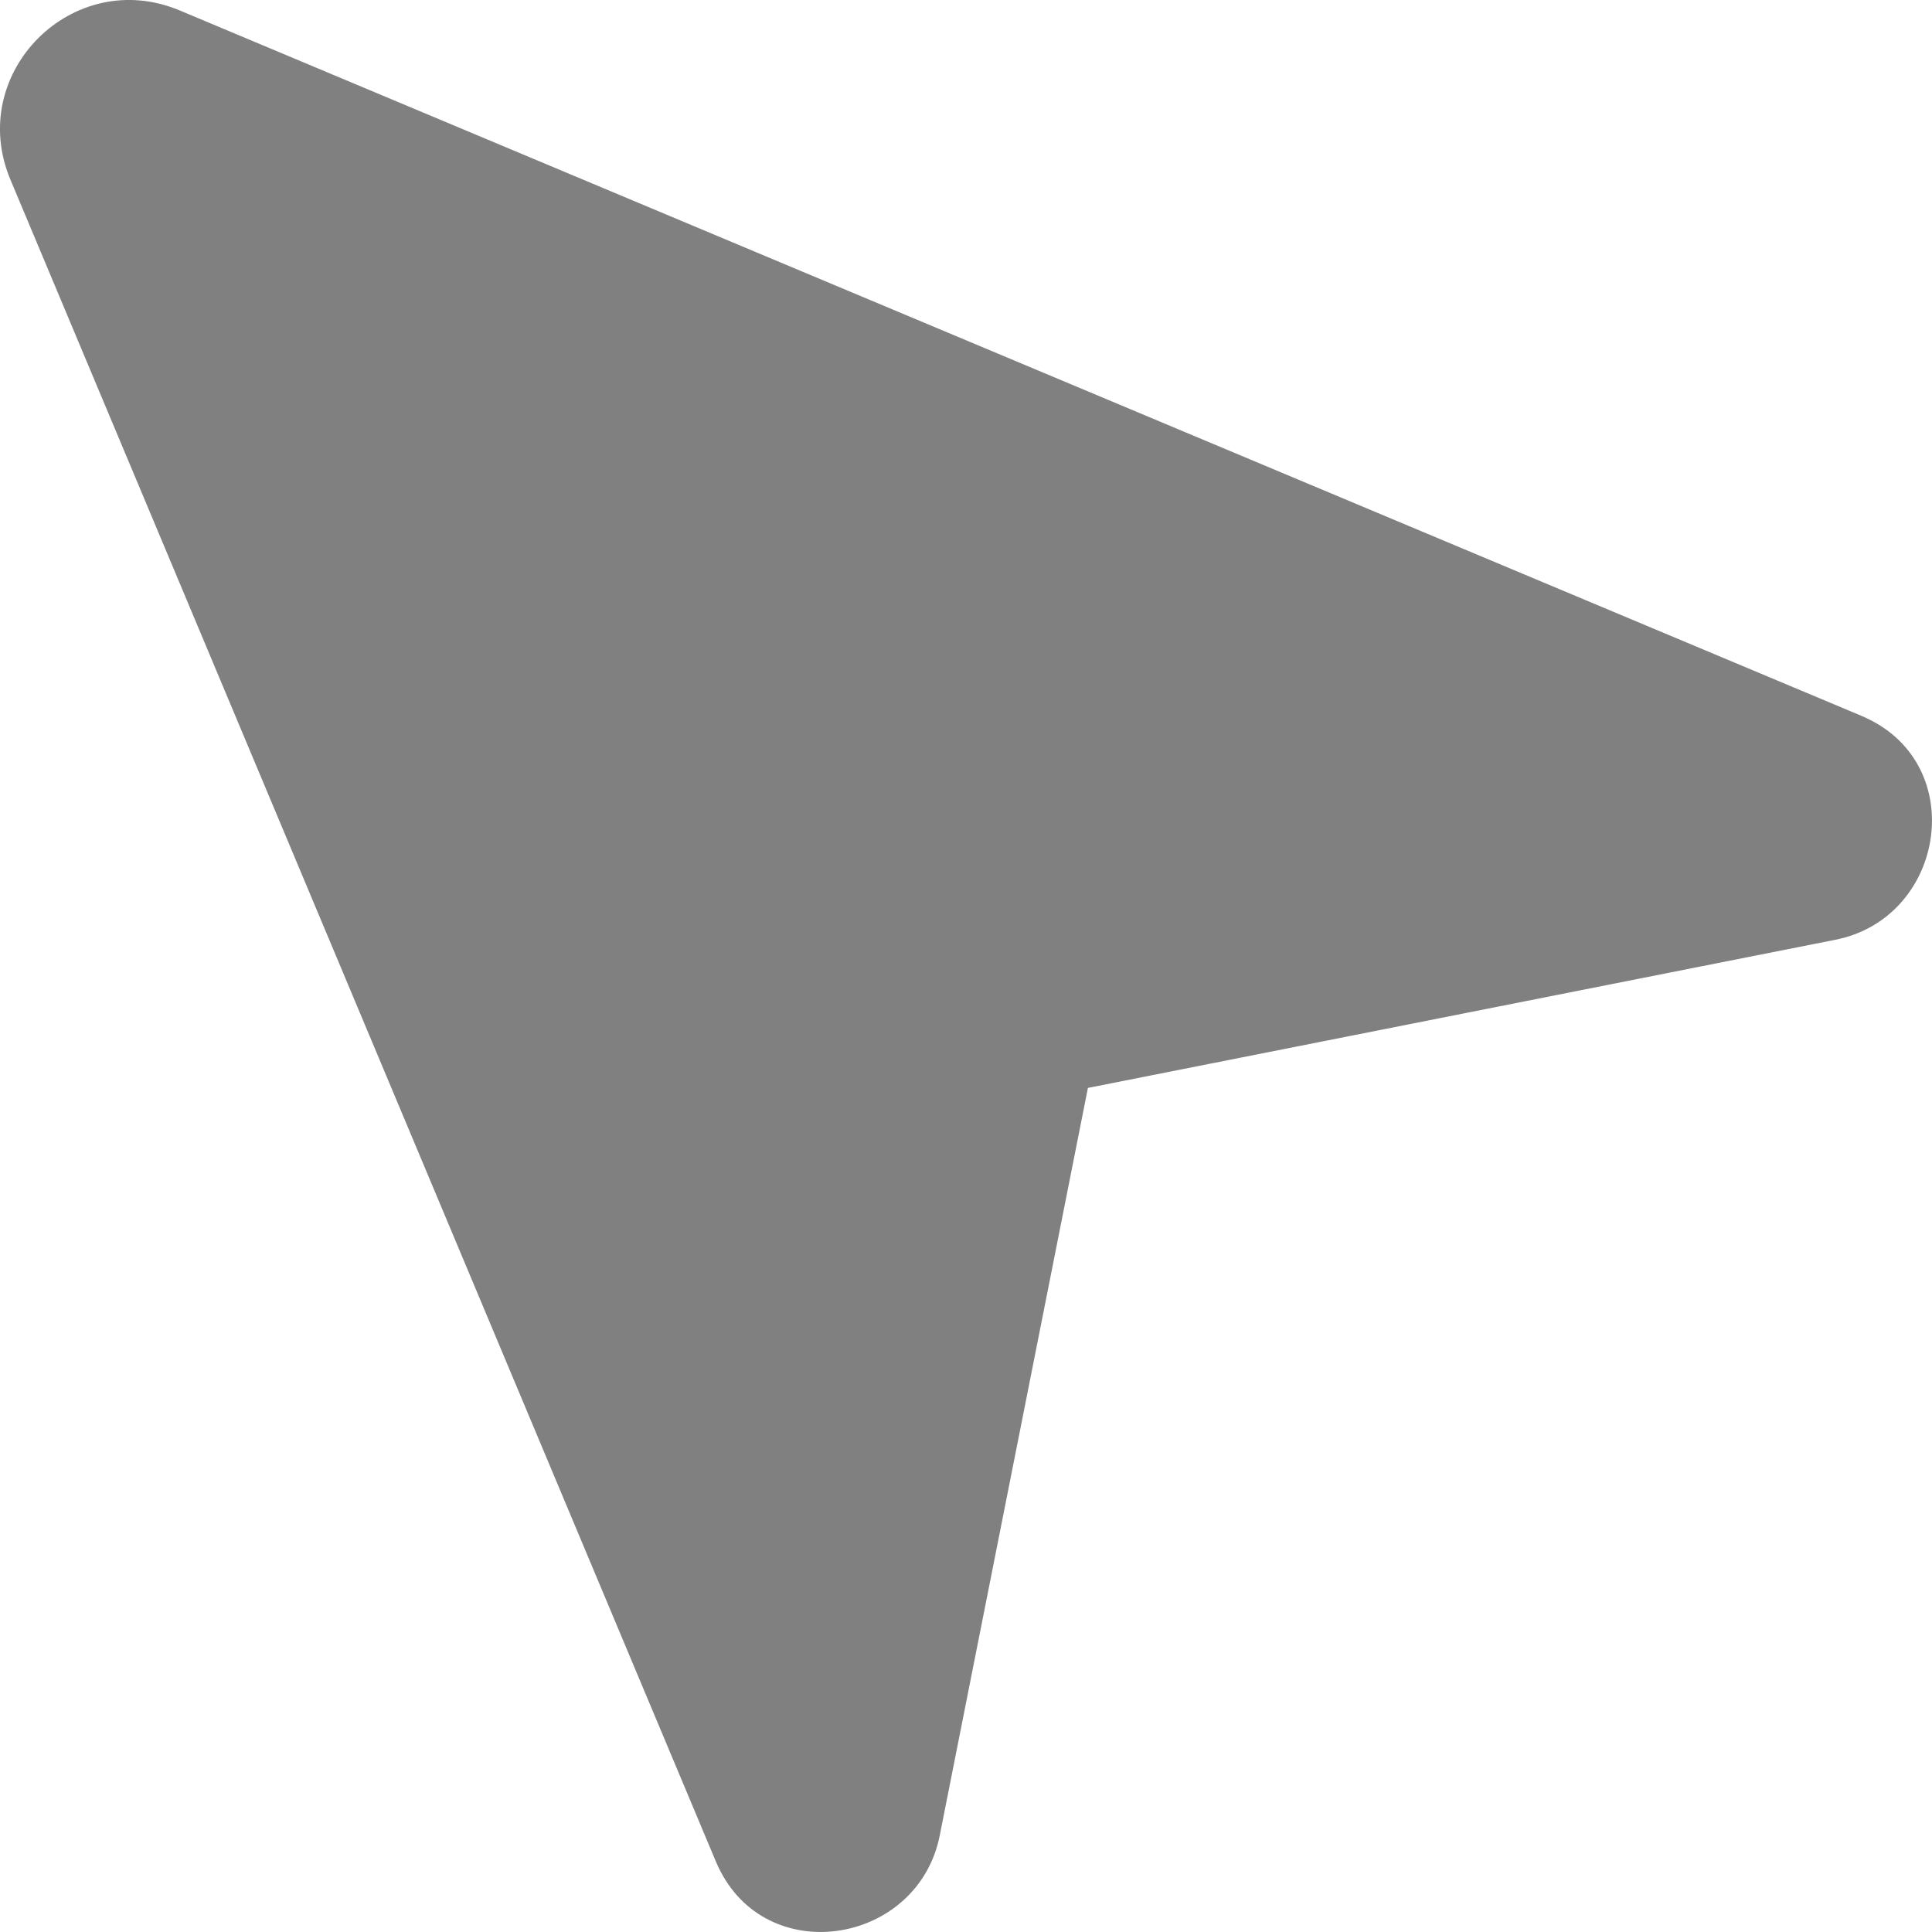
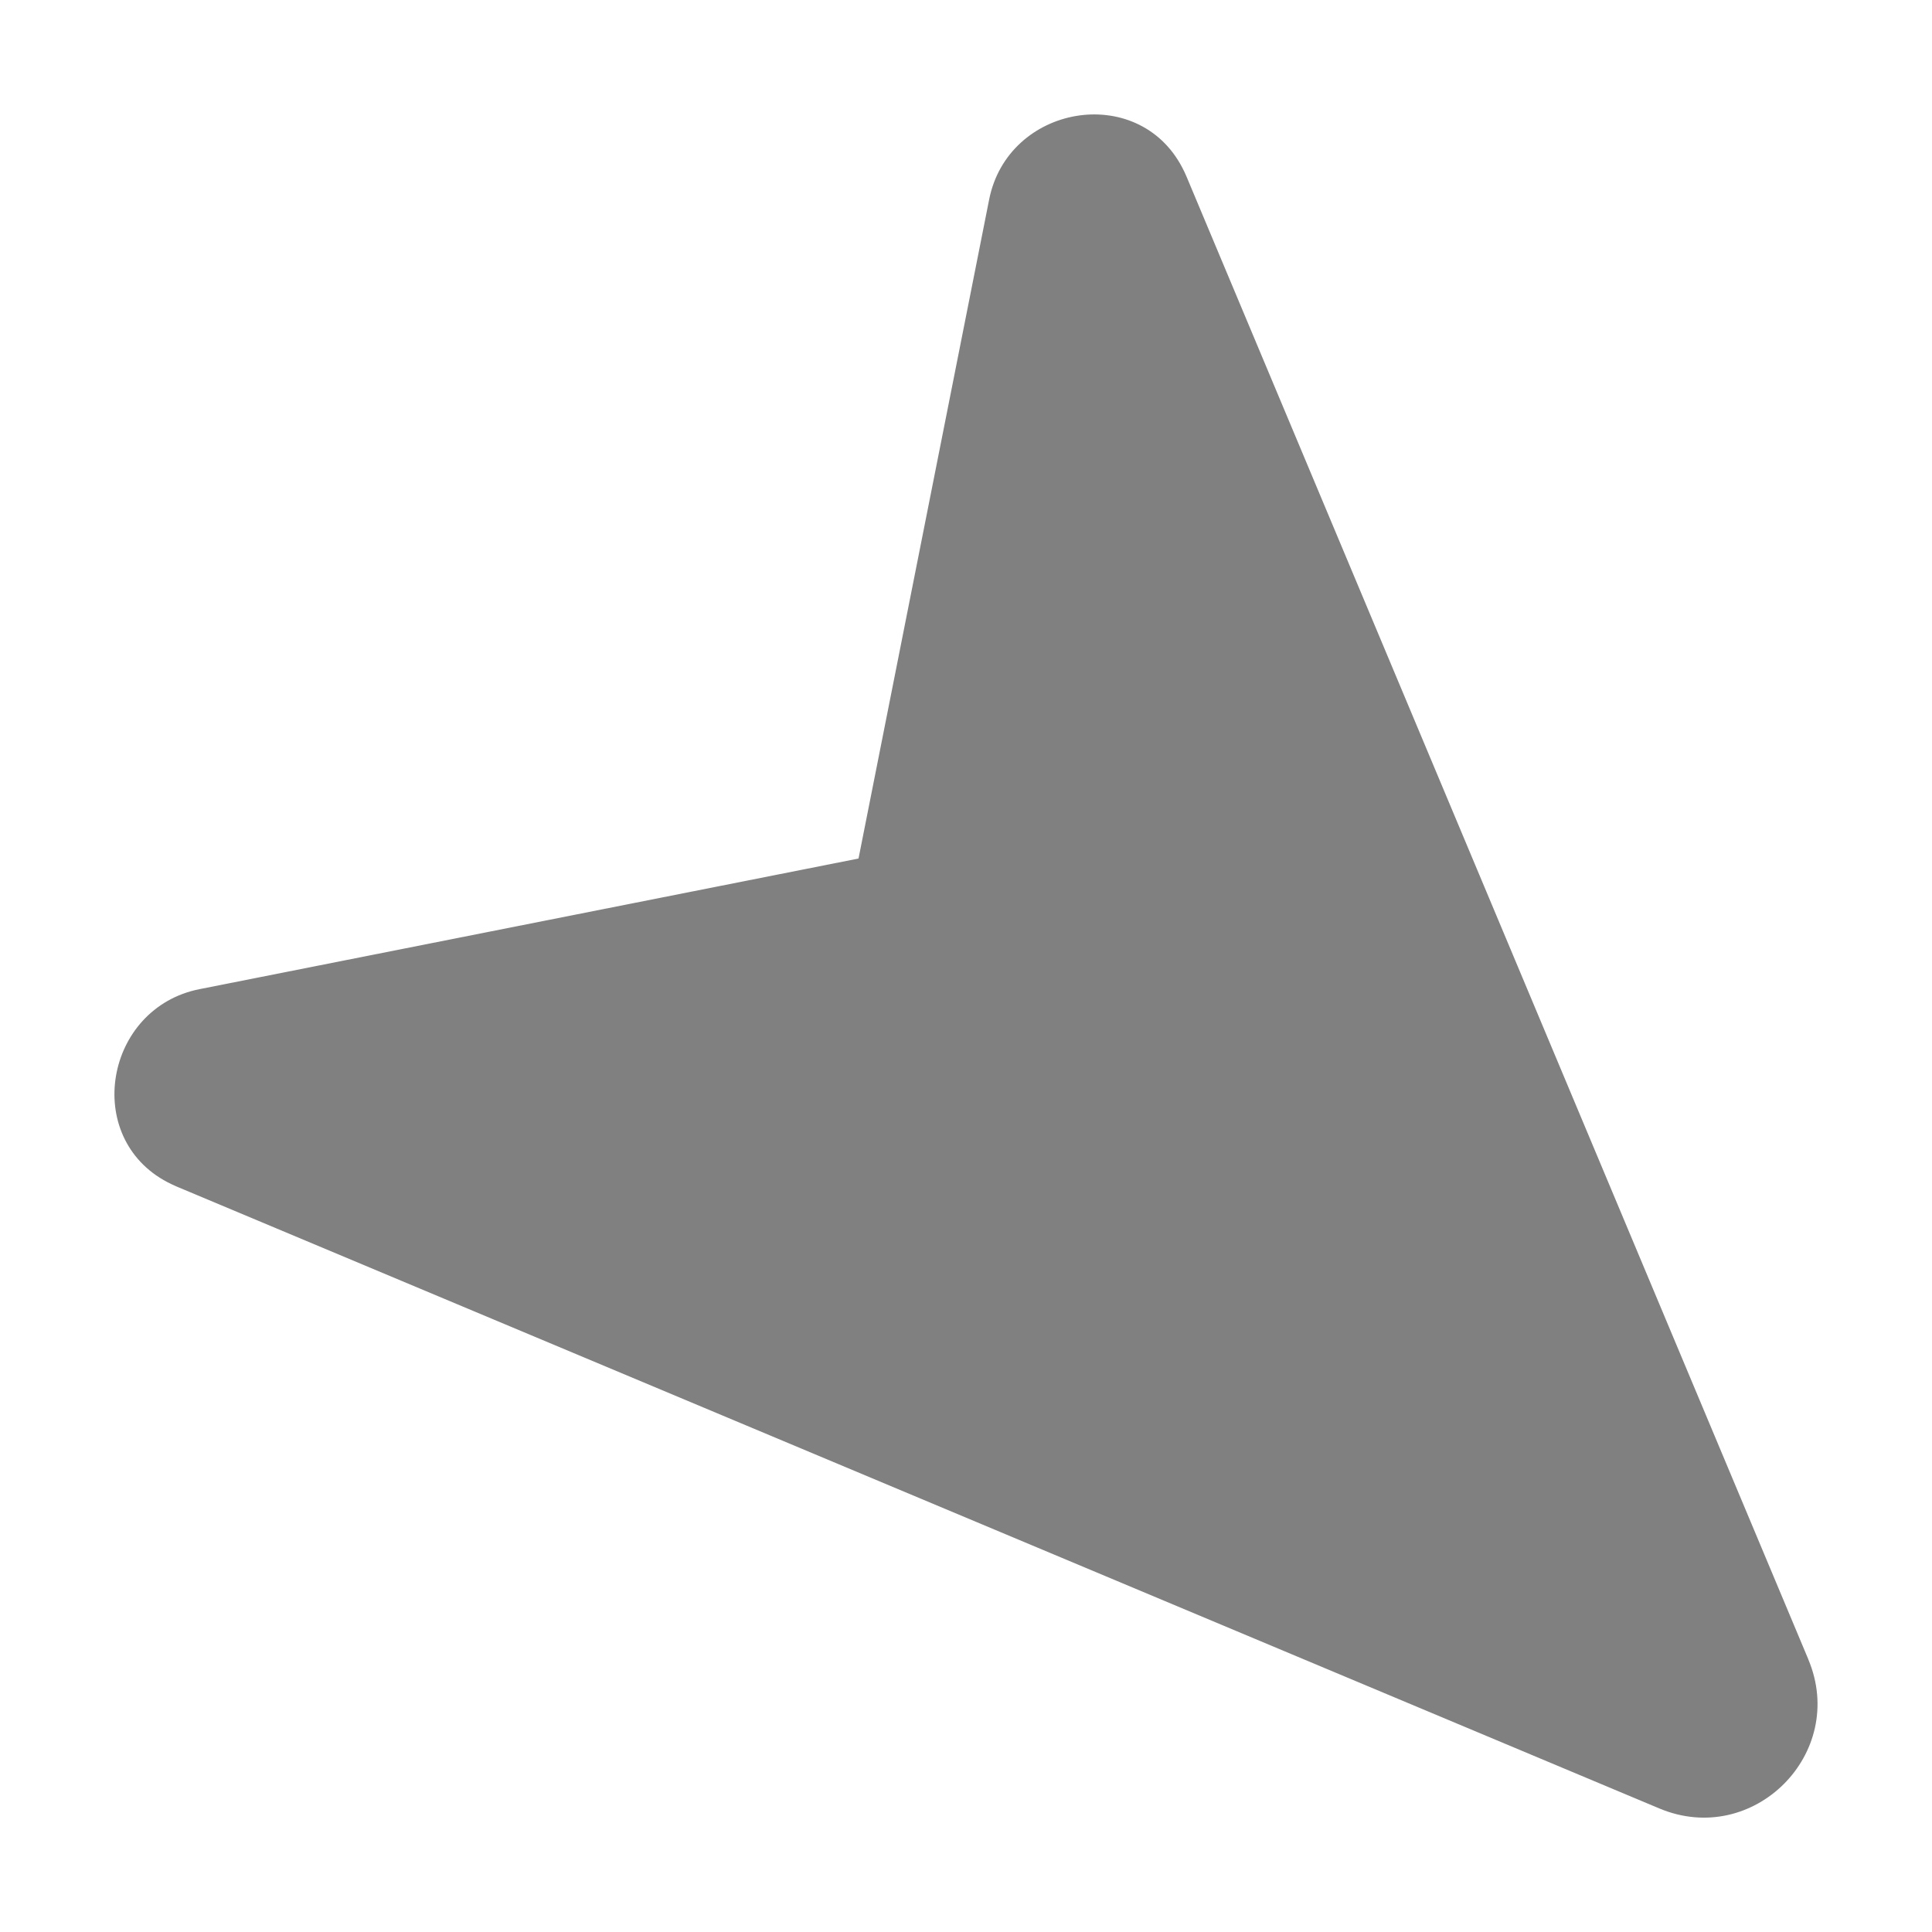
- <svg xmlns="http://www.w3.org/2000/svg" id="Layer_2" data-name="Layer 2" viewBox="0 0 147.22 147.22">
+ <svg xmlns="http://www.w3.org/2000/svg" id="Layer_2" viewBox="0 0 167 167">
  <defs>
-     <style>
-       .cls-1 {
-         fill: gray;
-       }
-     </style>
+     <style>.cls-1{fill:gray;}.cls-2{fill:none;}</style>
  </defs>
-   <g id="Layer_2-2" data-name="Layer 2">
-     <path class="cls-1" d="m.79,13.68l53.76,128.17c.11.27.24.53.37.78,3.87,7.39,15.07,5.41,16.69-2.77l11.29-56.96,56.96-11.29c8.18-1.62,10.16-12.82,2.77-16.69-.25-.13-.51-.25-.78-.37L13.68.79C5.55-2.61-2.61,5.55.79,13.68Z" />
+   <g id="Layer_3">
+     <path class="cls-1" d="m156.31,143.43L102.56,15.26c-.11-.27-.24-.53-.37-.78-3.87-7.39-15.07-5.41-16.69,2.77l-11.29,56.96-56.96,11.29c-8.18,1.62-10.16,12.82-2.77,16.69.25.13.51.25.78.37l128.17,53.76c8.13,3.41,16.29-4.76,12.88-12.88Z" />
+     <rect class="cls-2" width="167" height="167" />
  </g>
</svg>
